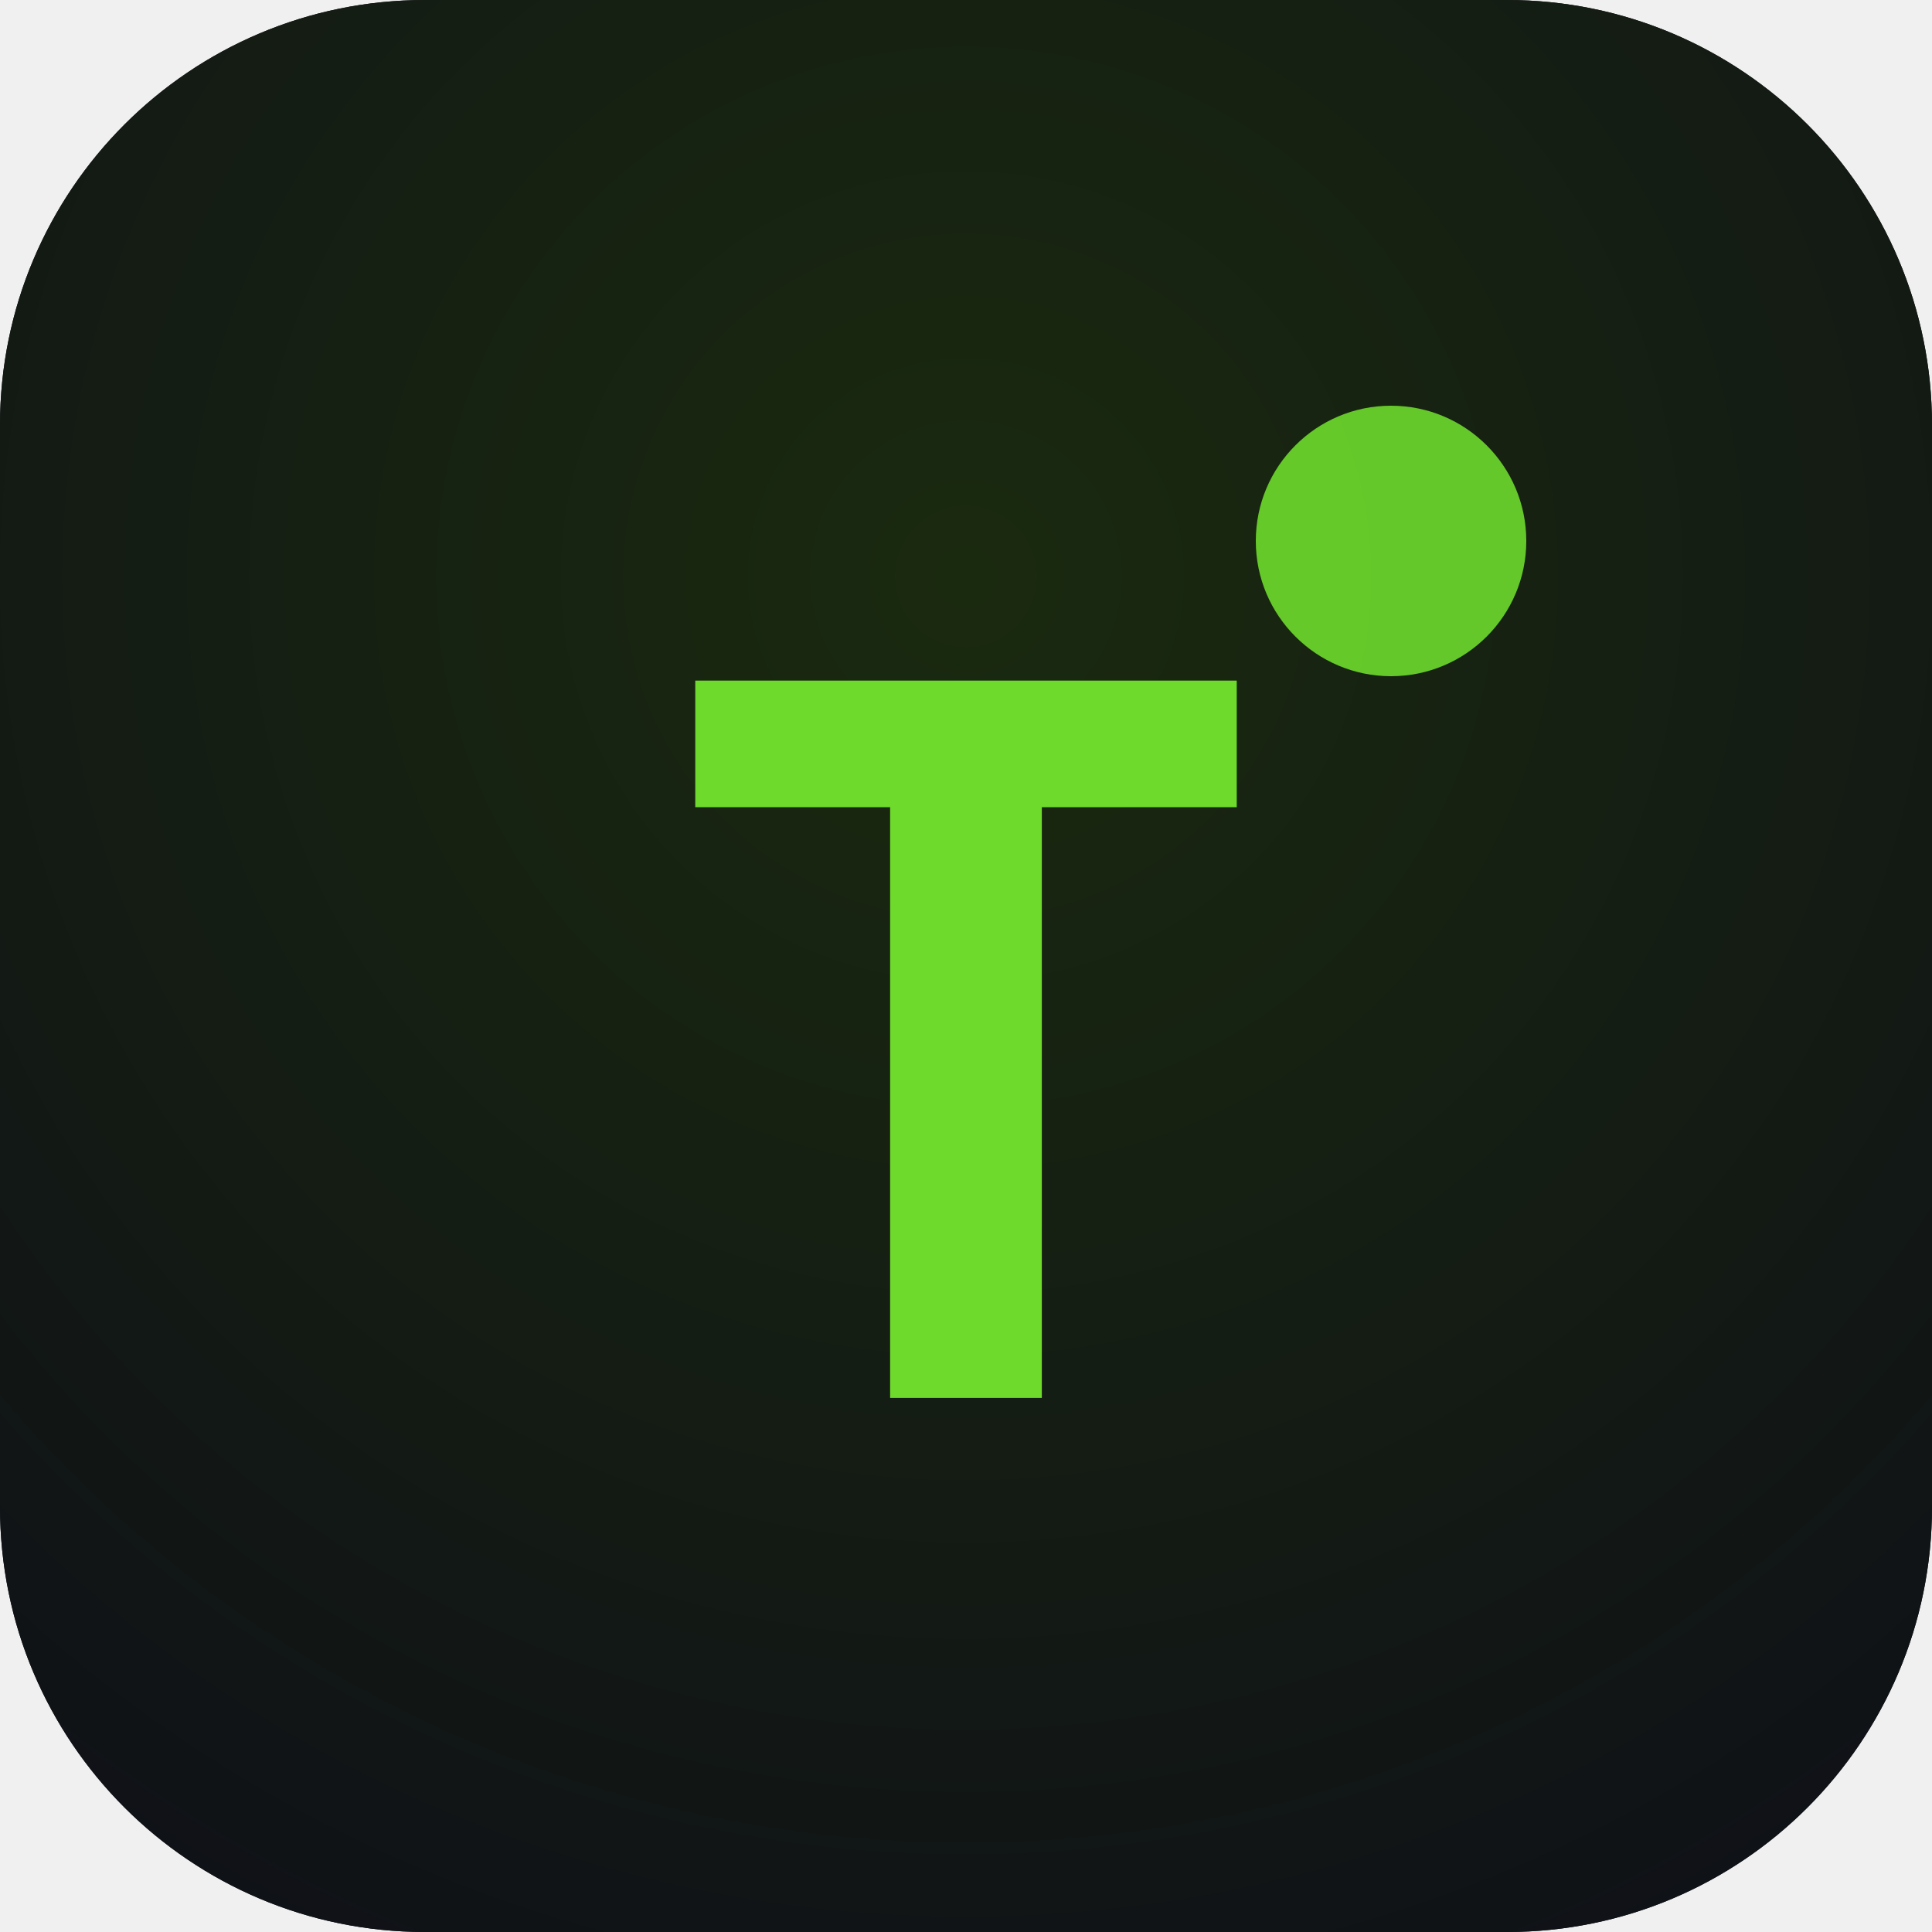
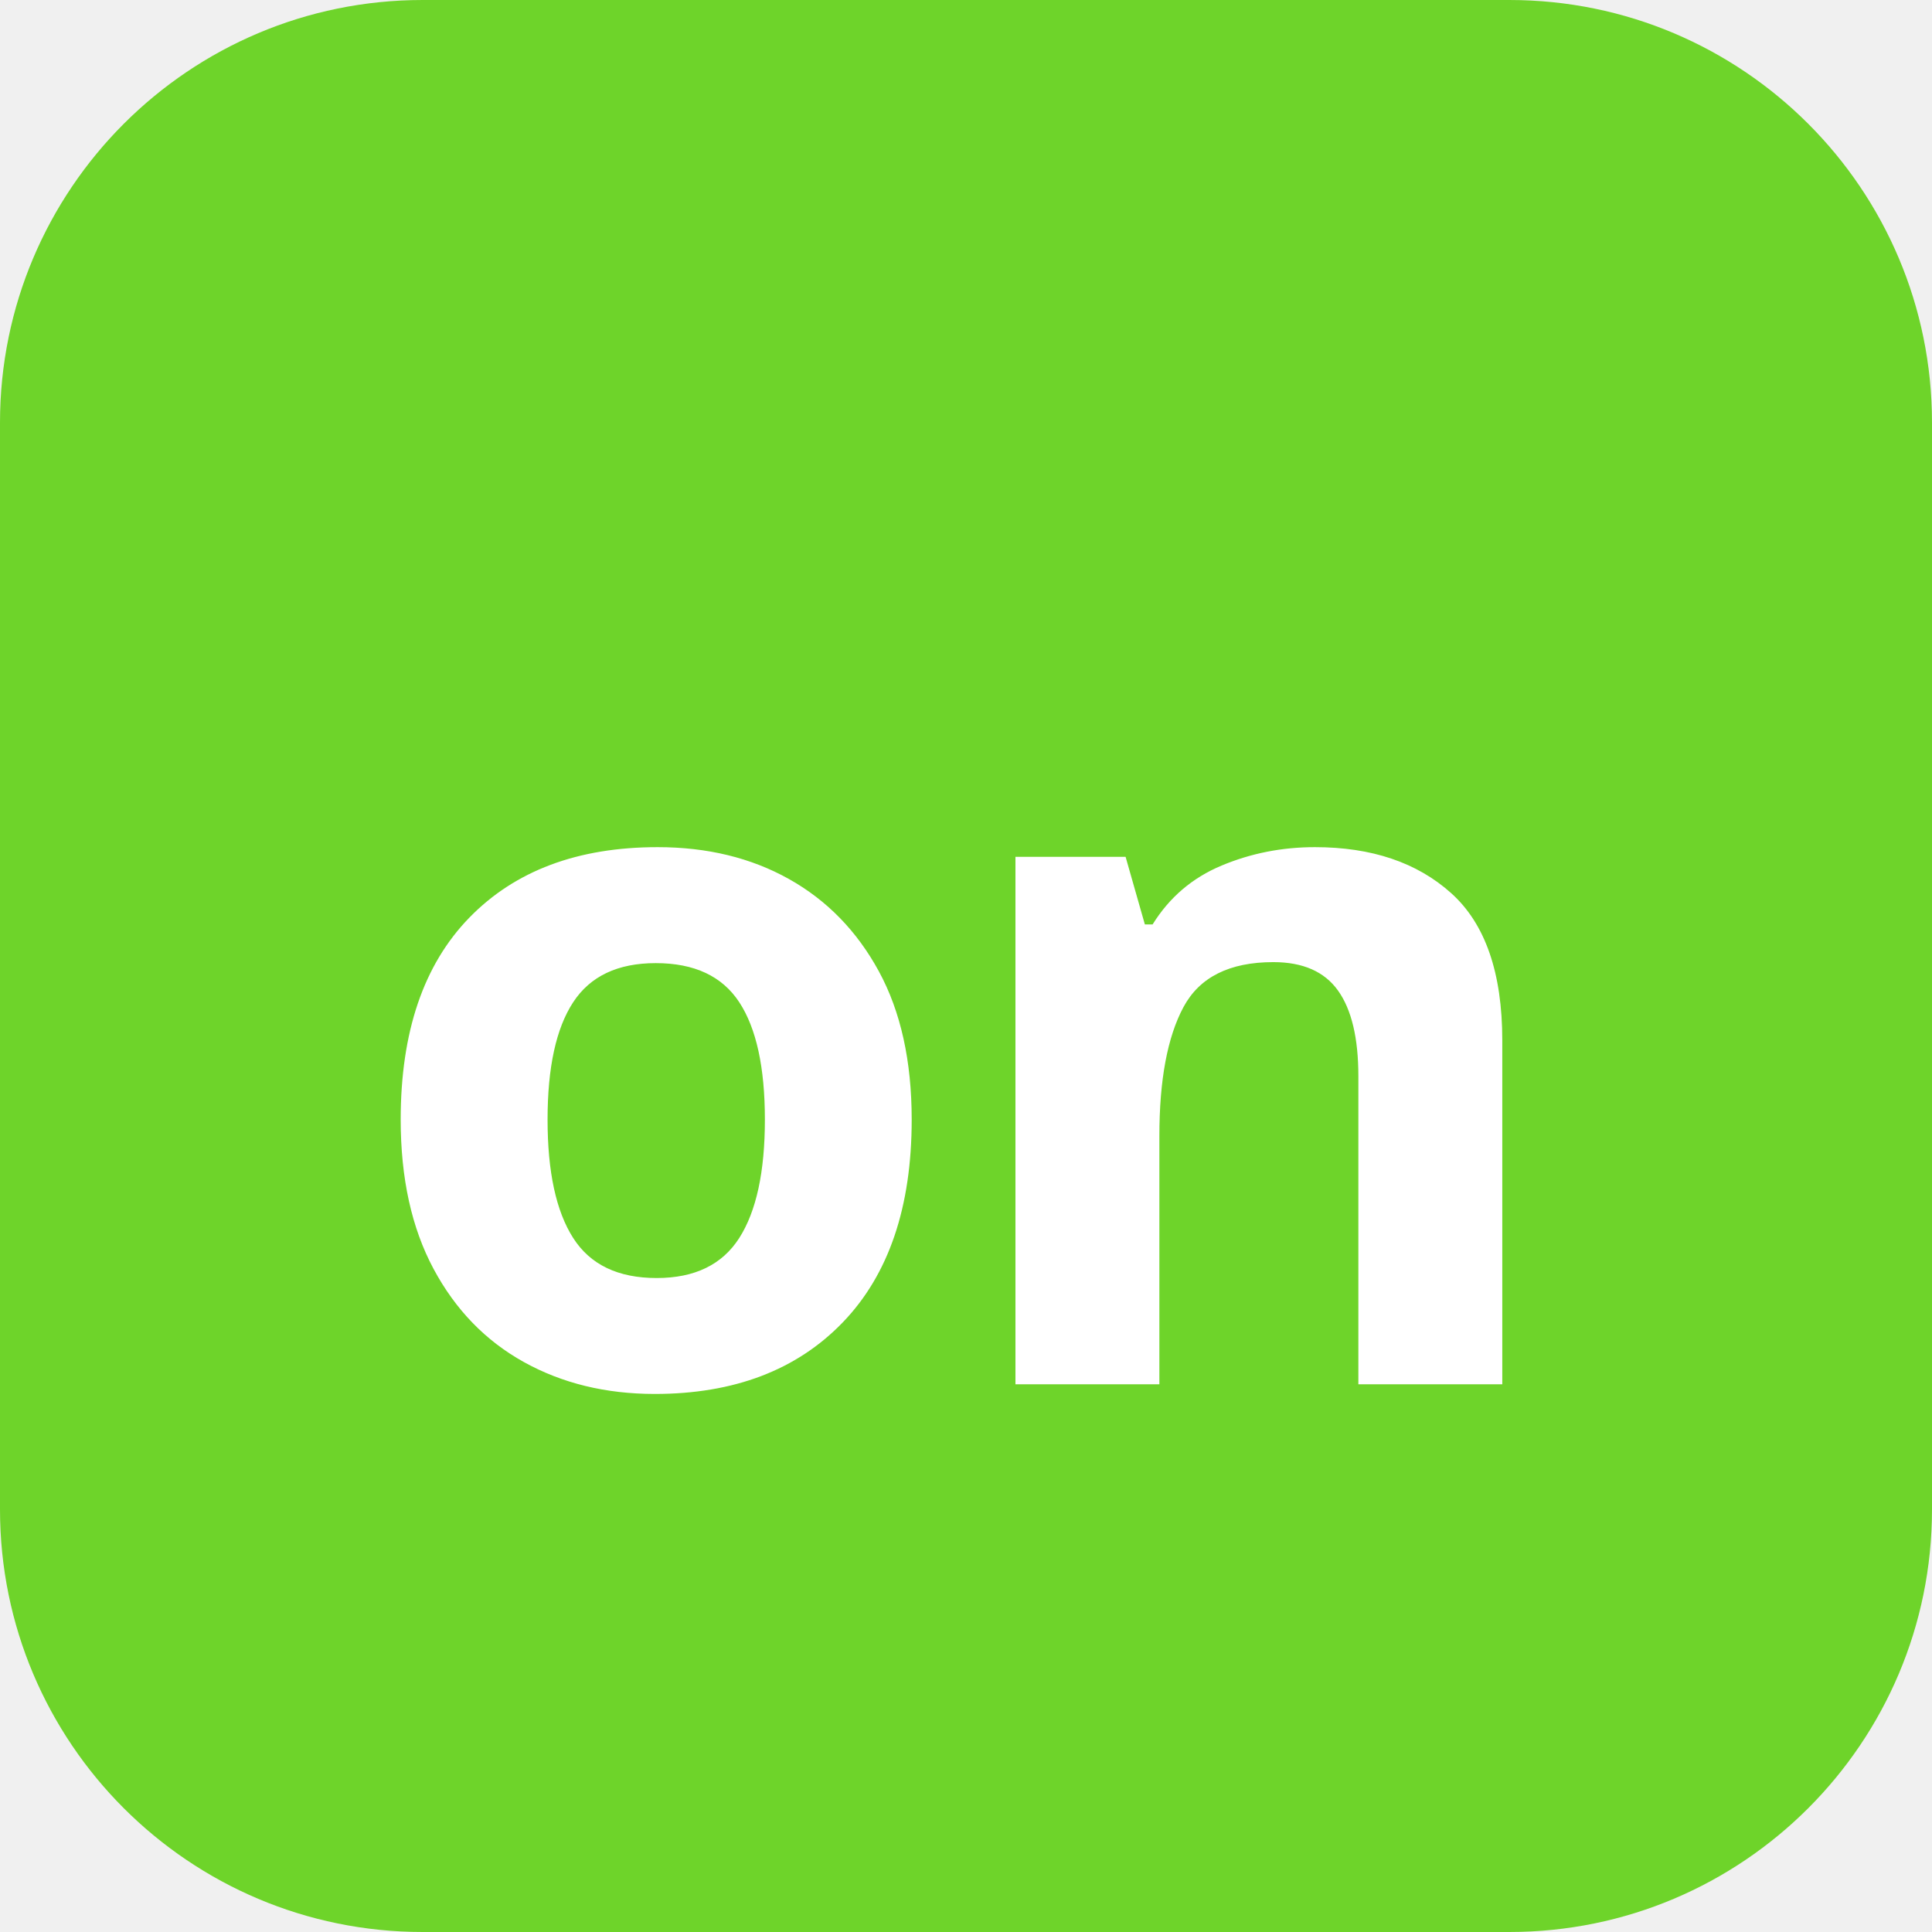
<svg xmlns="http://www.w3.org/2000/svg" width="512" height="512" viewBox="0 0 512 512">
-   <rect width="512" height="512" rx="112.64" fill="#0f1117" />
-   <rect width="512" height="512" rx="112.64" fill="url(#g)" />
-   <defs>
-     <radialGradient id="g" cx="50%" cy="30%" r="80%">
-       <stop offset="0%" stop-color="#1a2a0f" />
-       <stop offset="100%" stop-color="#0f1117" />
-     </radialGradient>
-   </defs>
-   <text x="50%" y="54%" dominant-baseline="middle" text-anchor="middle" font-family="system-ui,sans-serif" font-weight="900" font-size="266.24" fill="#6eda2c">T</text>
-   <circle cx="368.64" cy="143.36" r="35.84" fill="#6eda2c" opacity="0.9" />
+   <rect width="512" height="512" rx="112" fill="#6ED42A" />
+   <text x="50%" y="54%" dominant-baseline="middle" text-anchor="middle" font-family="'Nunito','Varela Round','Arial Rounded MT Bold','Trebuchet MS',sans-serif" font-weight="900" font-size="256" fill="#ffffff" letter-spacing="-4">on</text>
</svg>
